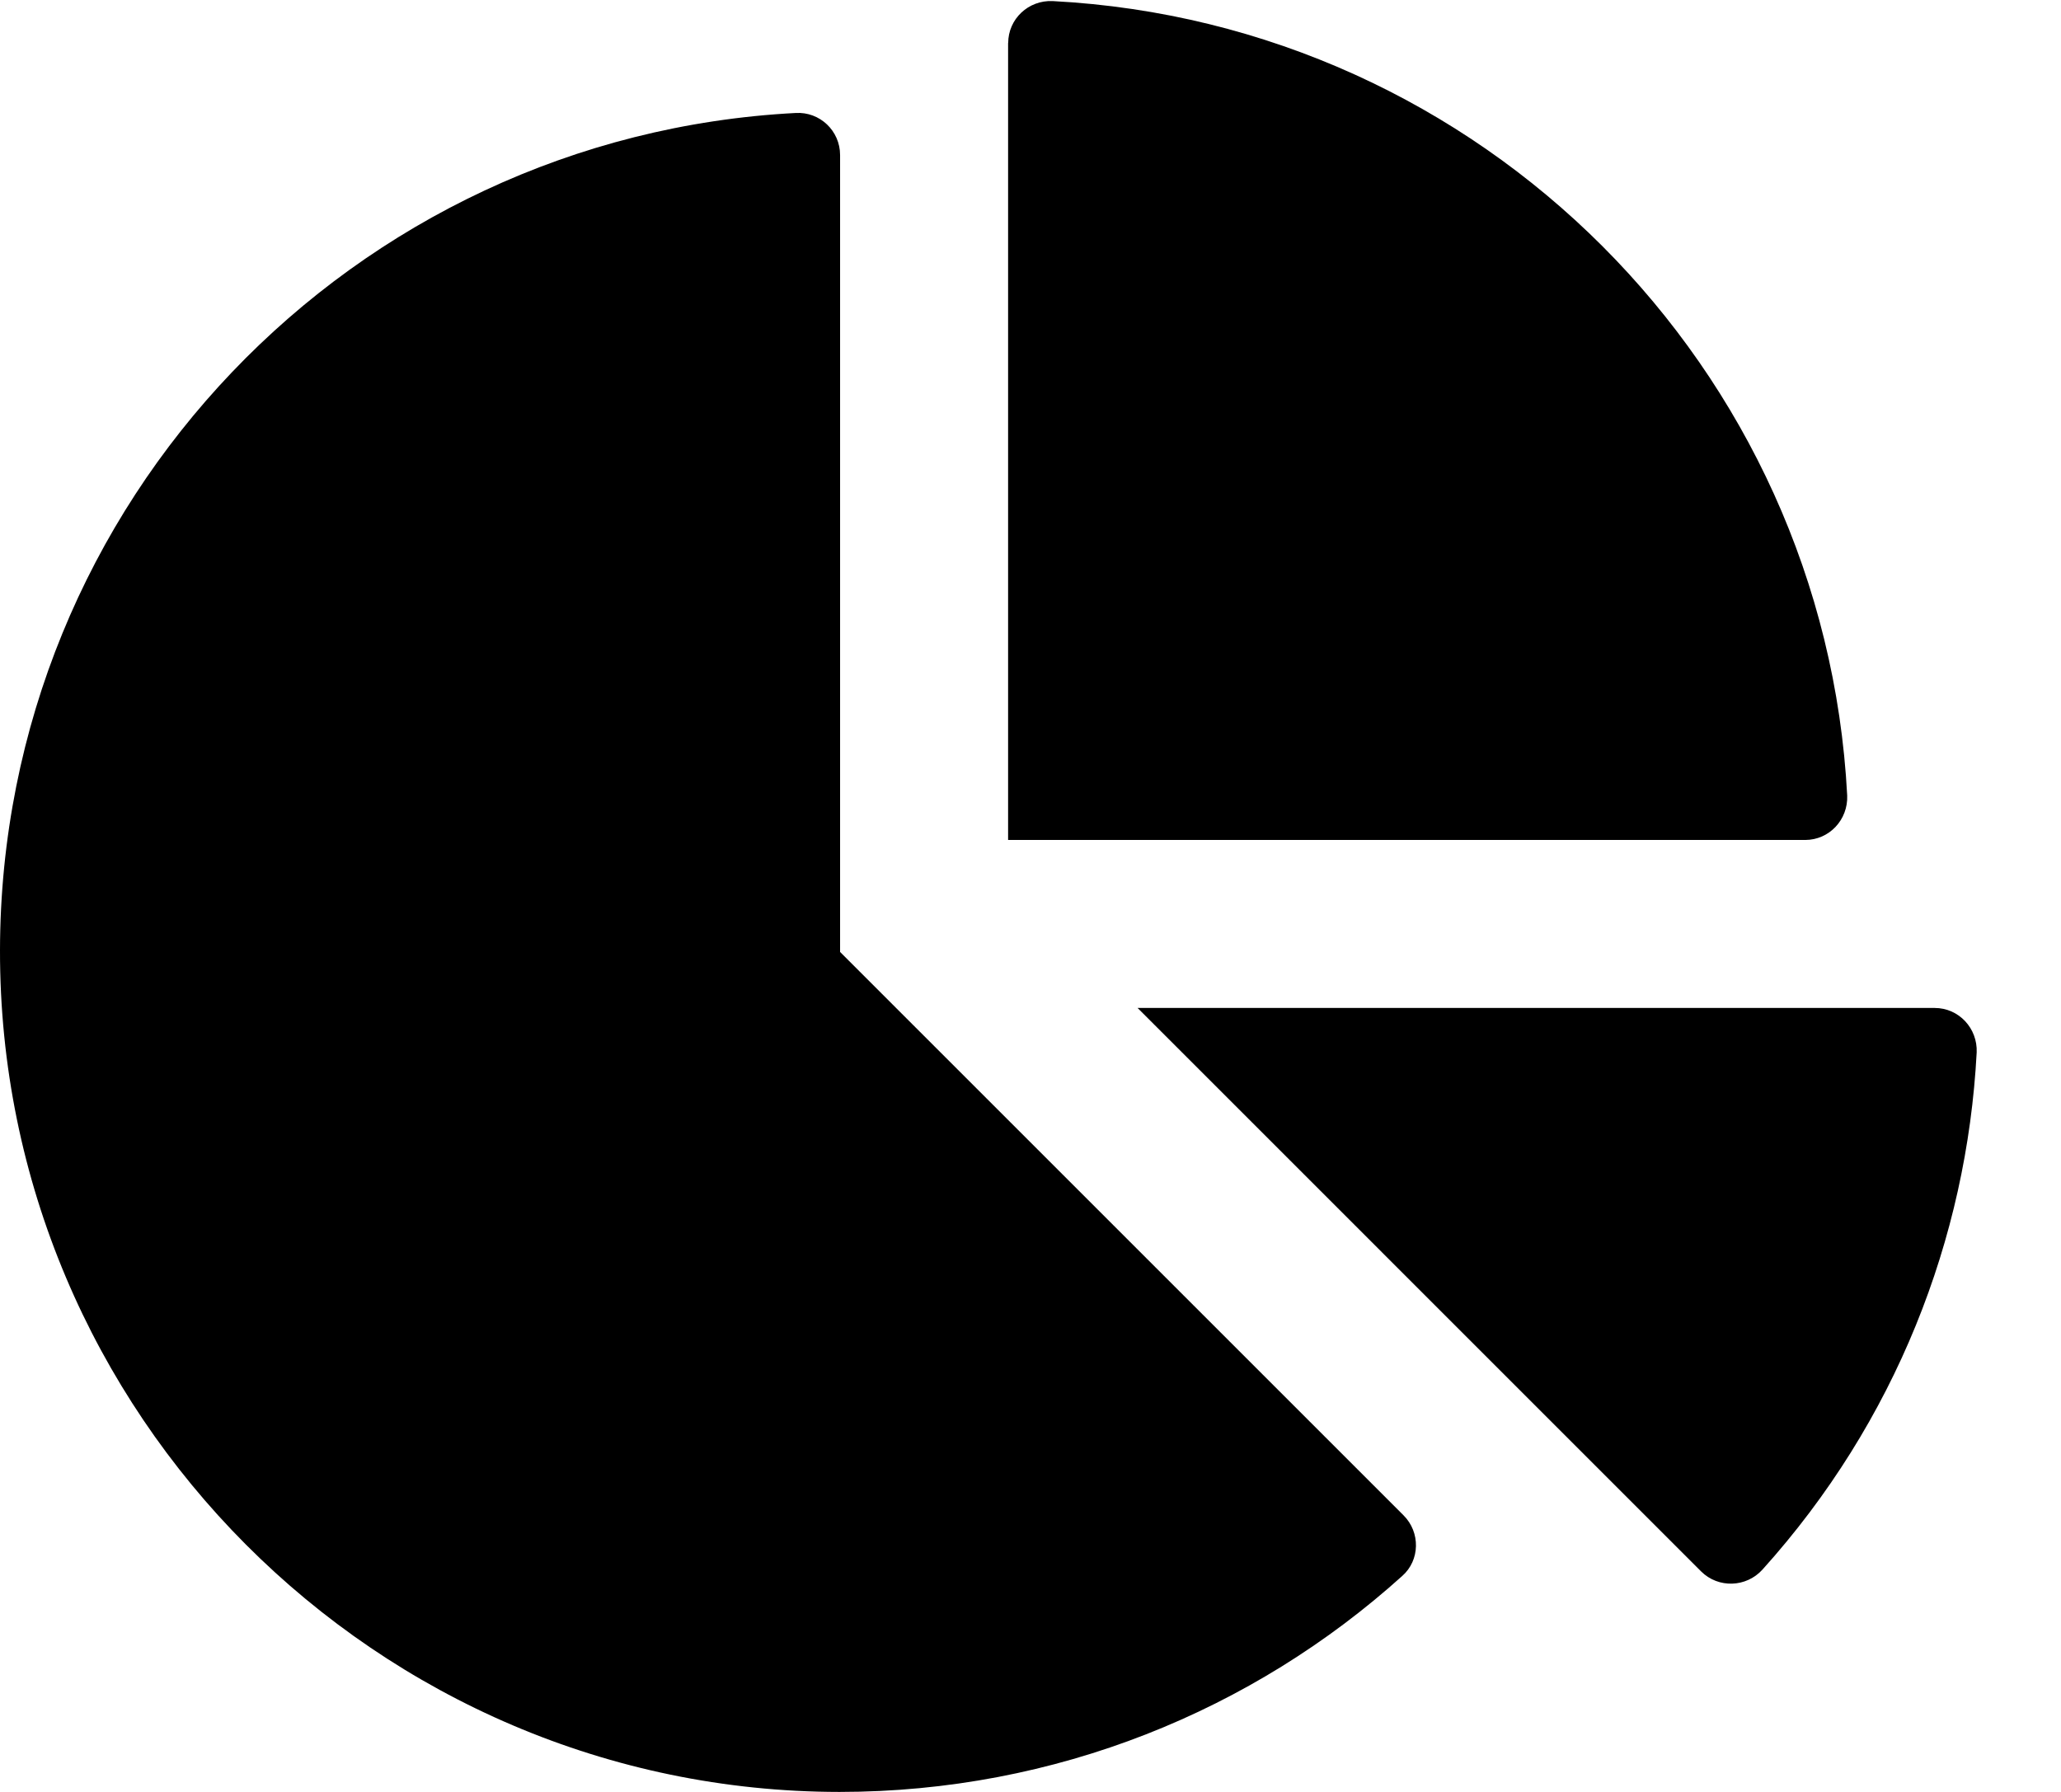
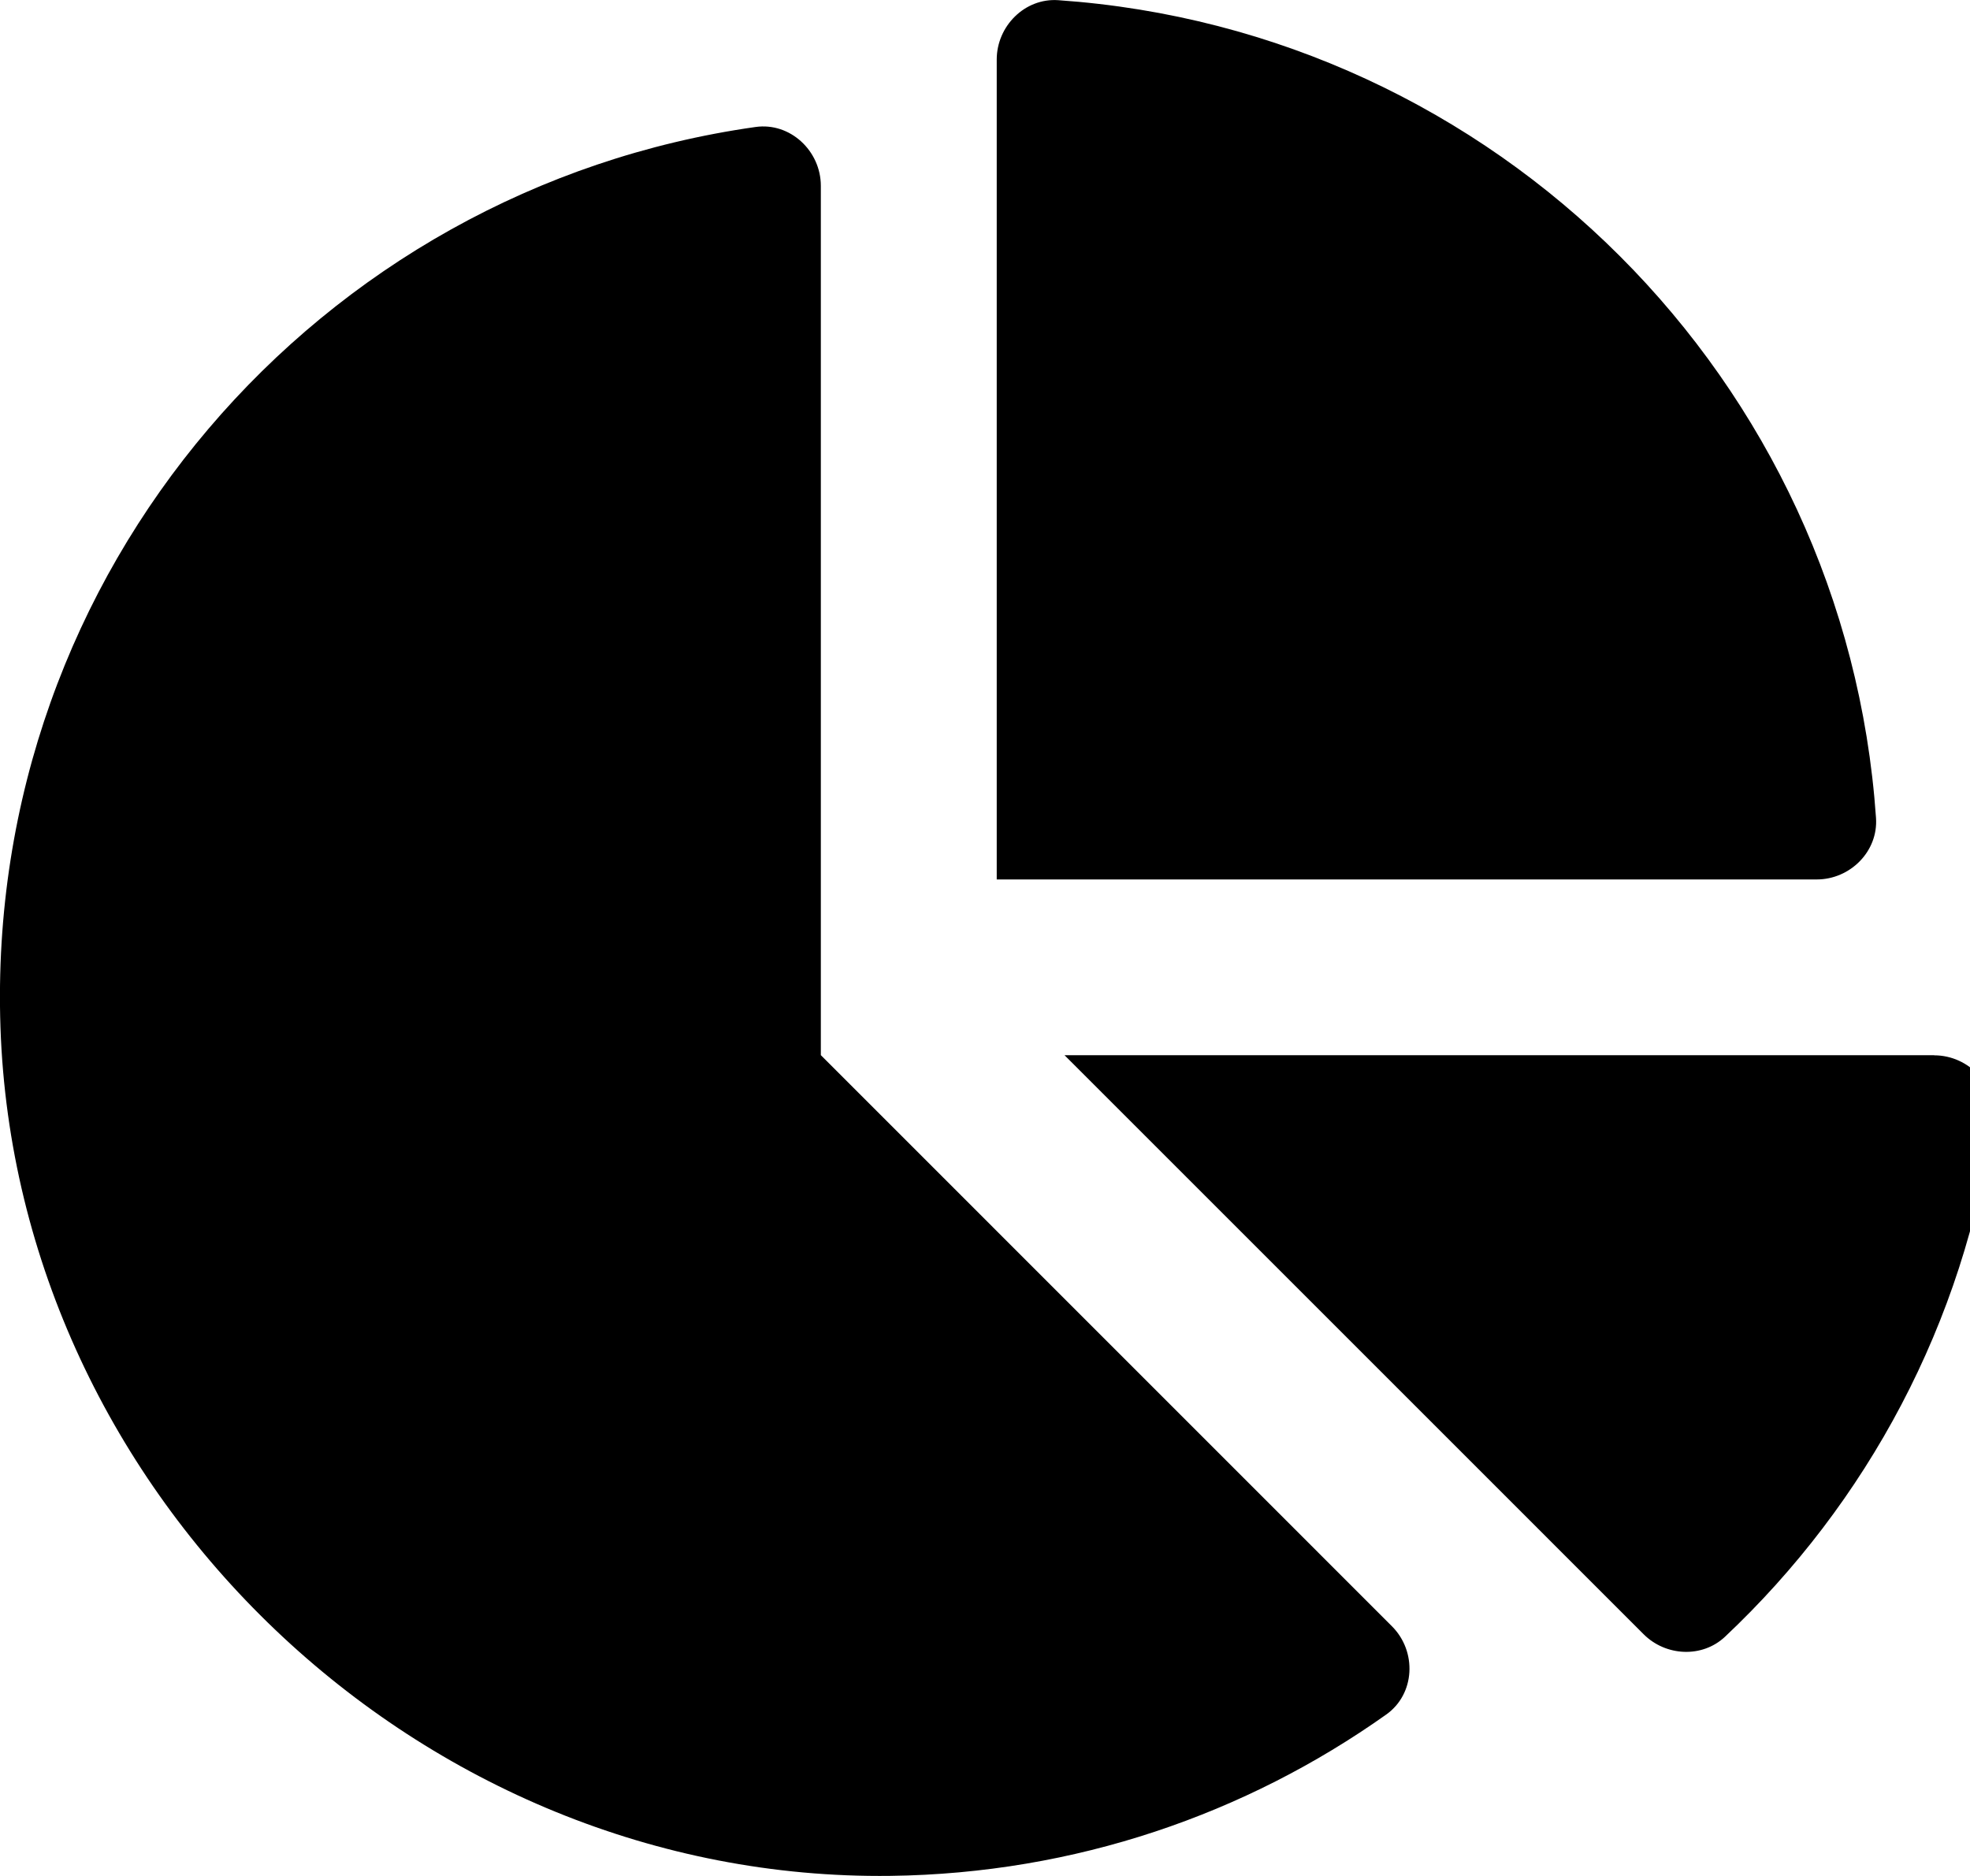
- <svg xmlns="http://www.w3.org/2000/svg" version="1.1" width="23" height="20" viewBox="0 0 23 20">
-   <path d="M11.25 0.48v8.895h8.895c0.27 0 0.48-0.227 0.469-0.496-0.25-4.781-4.082-8.617-8.867-8.867-0.27-0.012-0.496 0.199-0.496 0.469zM21.59 11.25c0.27 0 0.48 0.227 0.469 0.496-0.109 2.078-0.906 4.125-2.391 5.773-0.18 0.199-0.492 0.211-0.684 0.020l-6.289-6.289h8.895zM15.664 16.914c0.188 0.188 0.184 0.5-0.016 0.676-1.664 1.5-3.867 2.41-6.281 2.41-5.164-0.004-9.375-4.227-9.367-9.395 0.008-5.004 3.938-9.086 8.879-9.344 0.27-0.016 0.496 0.199 0.496 0.469v8.895l6.289 6.289z" />
+ <svg xmlns="http://www.w3.org/2000/svg" version="1.1" width="21" height="20" viewBox="0 0 21 20">
+   <path d="M20.617 11.25h-9.269l6.173 6.173c0.236 0.236 0.624 0.255 0.867 0.027 1.512-1.424 2.552-3.344 2.857-5.502 0.052-0.37-0.254-0.697-0.627-0.697zM19.998 8.719c-0.322-4.666-4.051-8.395-8.717-8.717-0.356-0.025-0.656 0.276-0.656 0.633v8.741h8.741c0.357 0 0.657-0.3 0.632-0.656zM8.75 11.25v-9.269c0-0.373-0.328-0.68-0.697-0.627-4.655 0.658-8.213 4.725-8.048 9.598 0.17 5.005 4.48 9.11 9.488 9.047 1.969-0.025 3.788-0.659 5.284-1.72 0.309-0.219 0.329-0.673 0.061-0.941l-6.088-6.089z" />
</svg>
